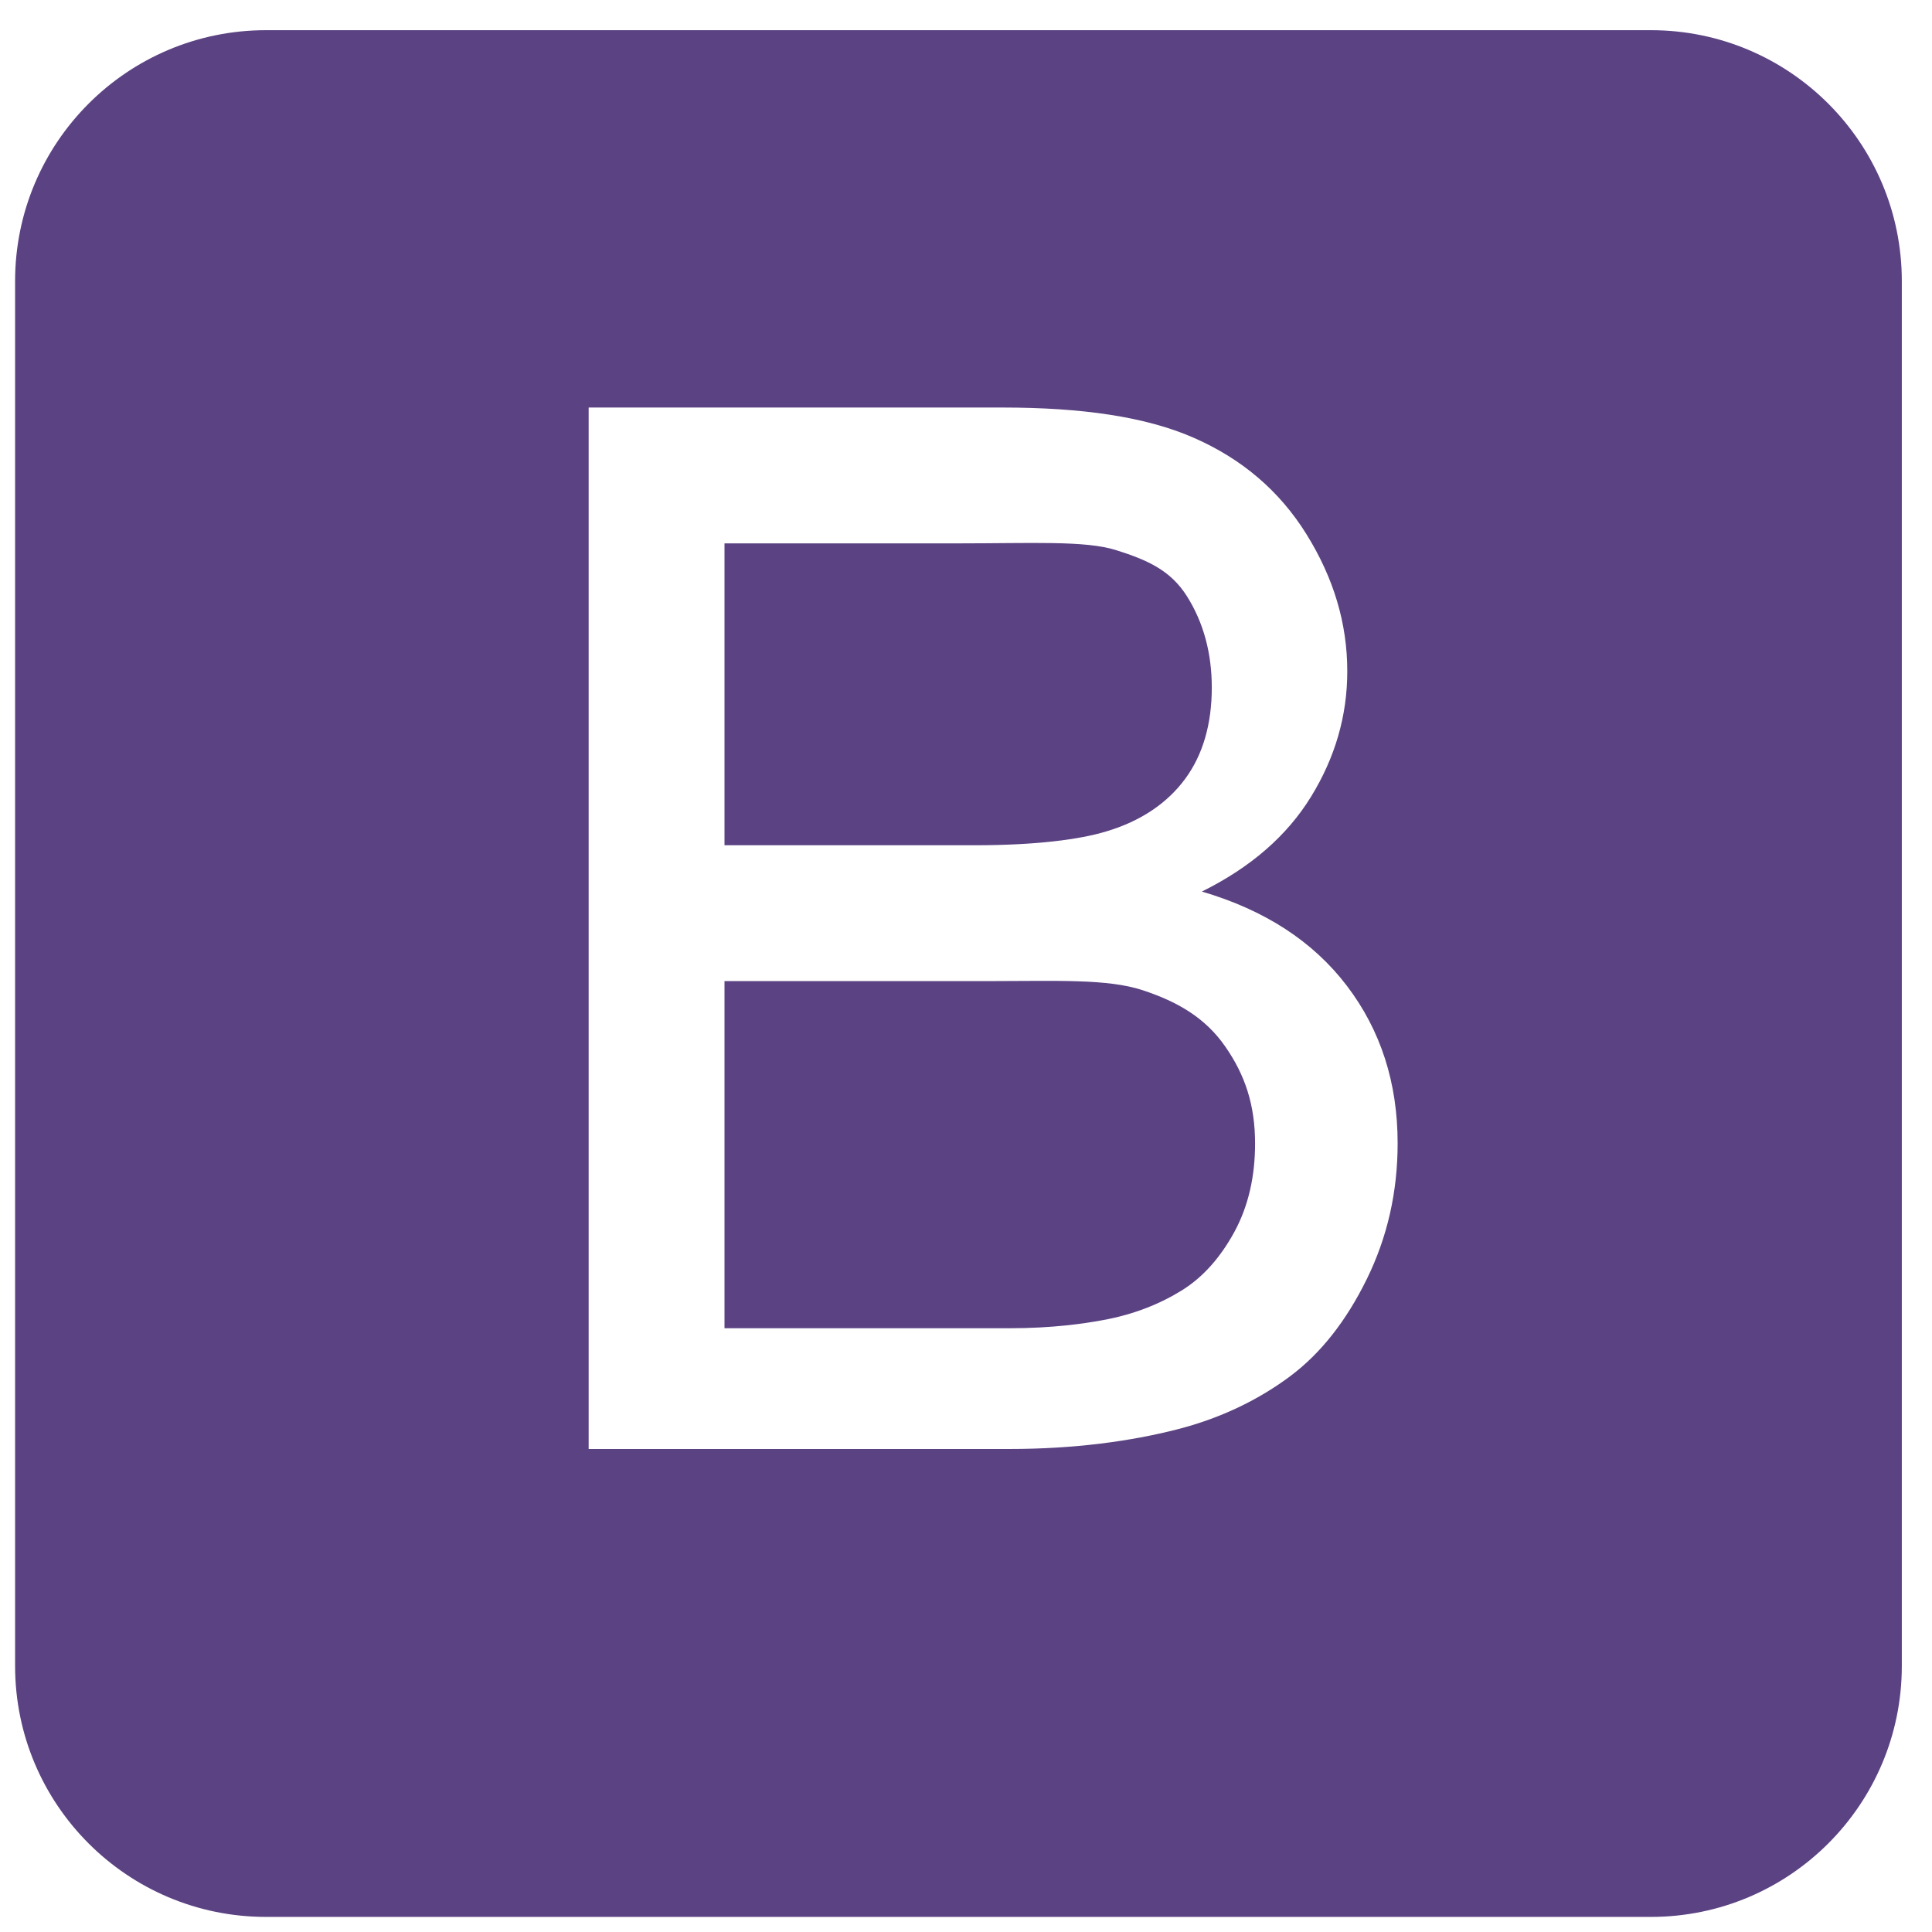
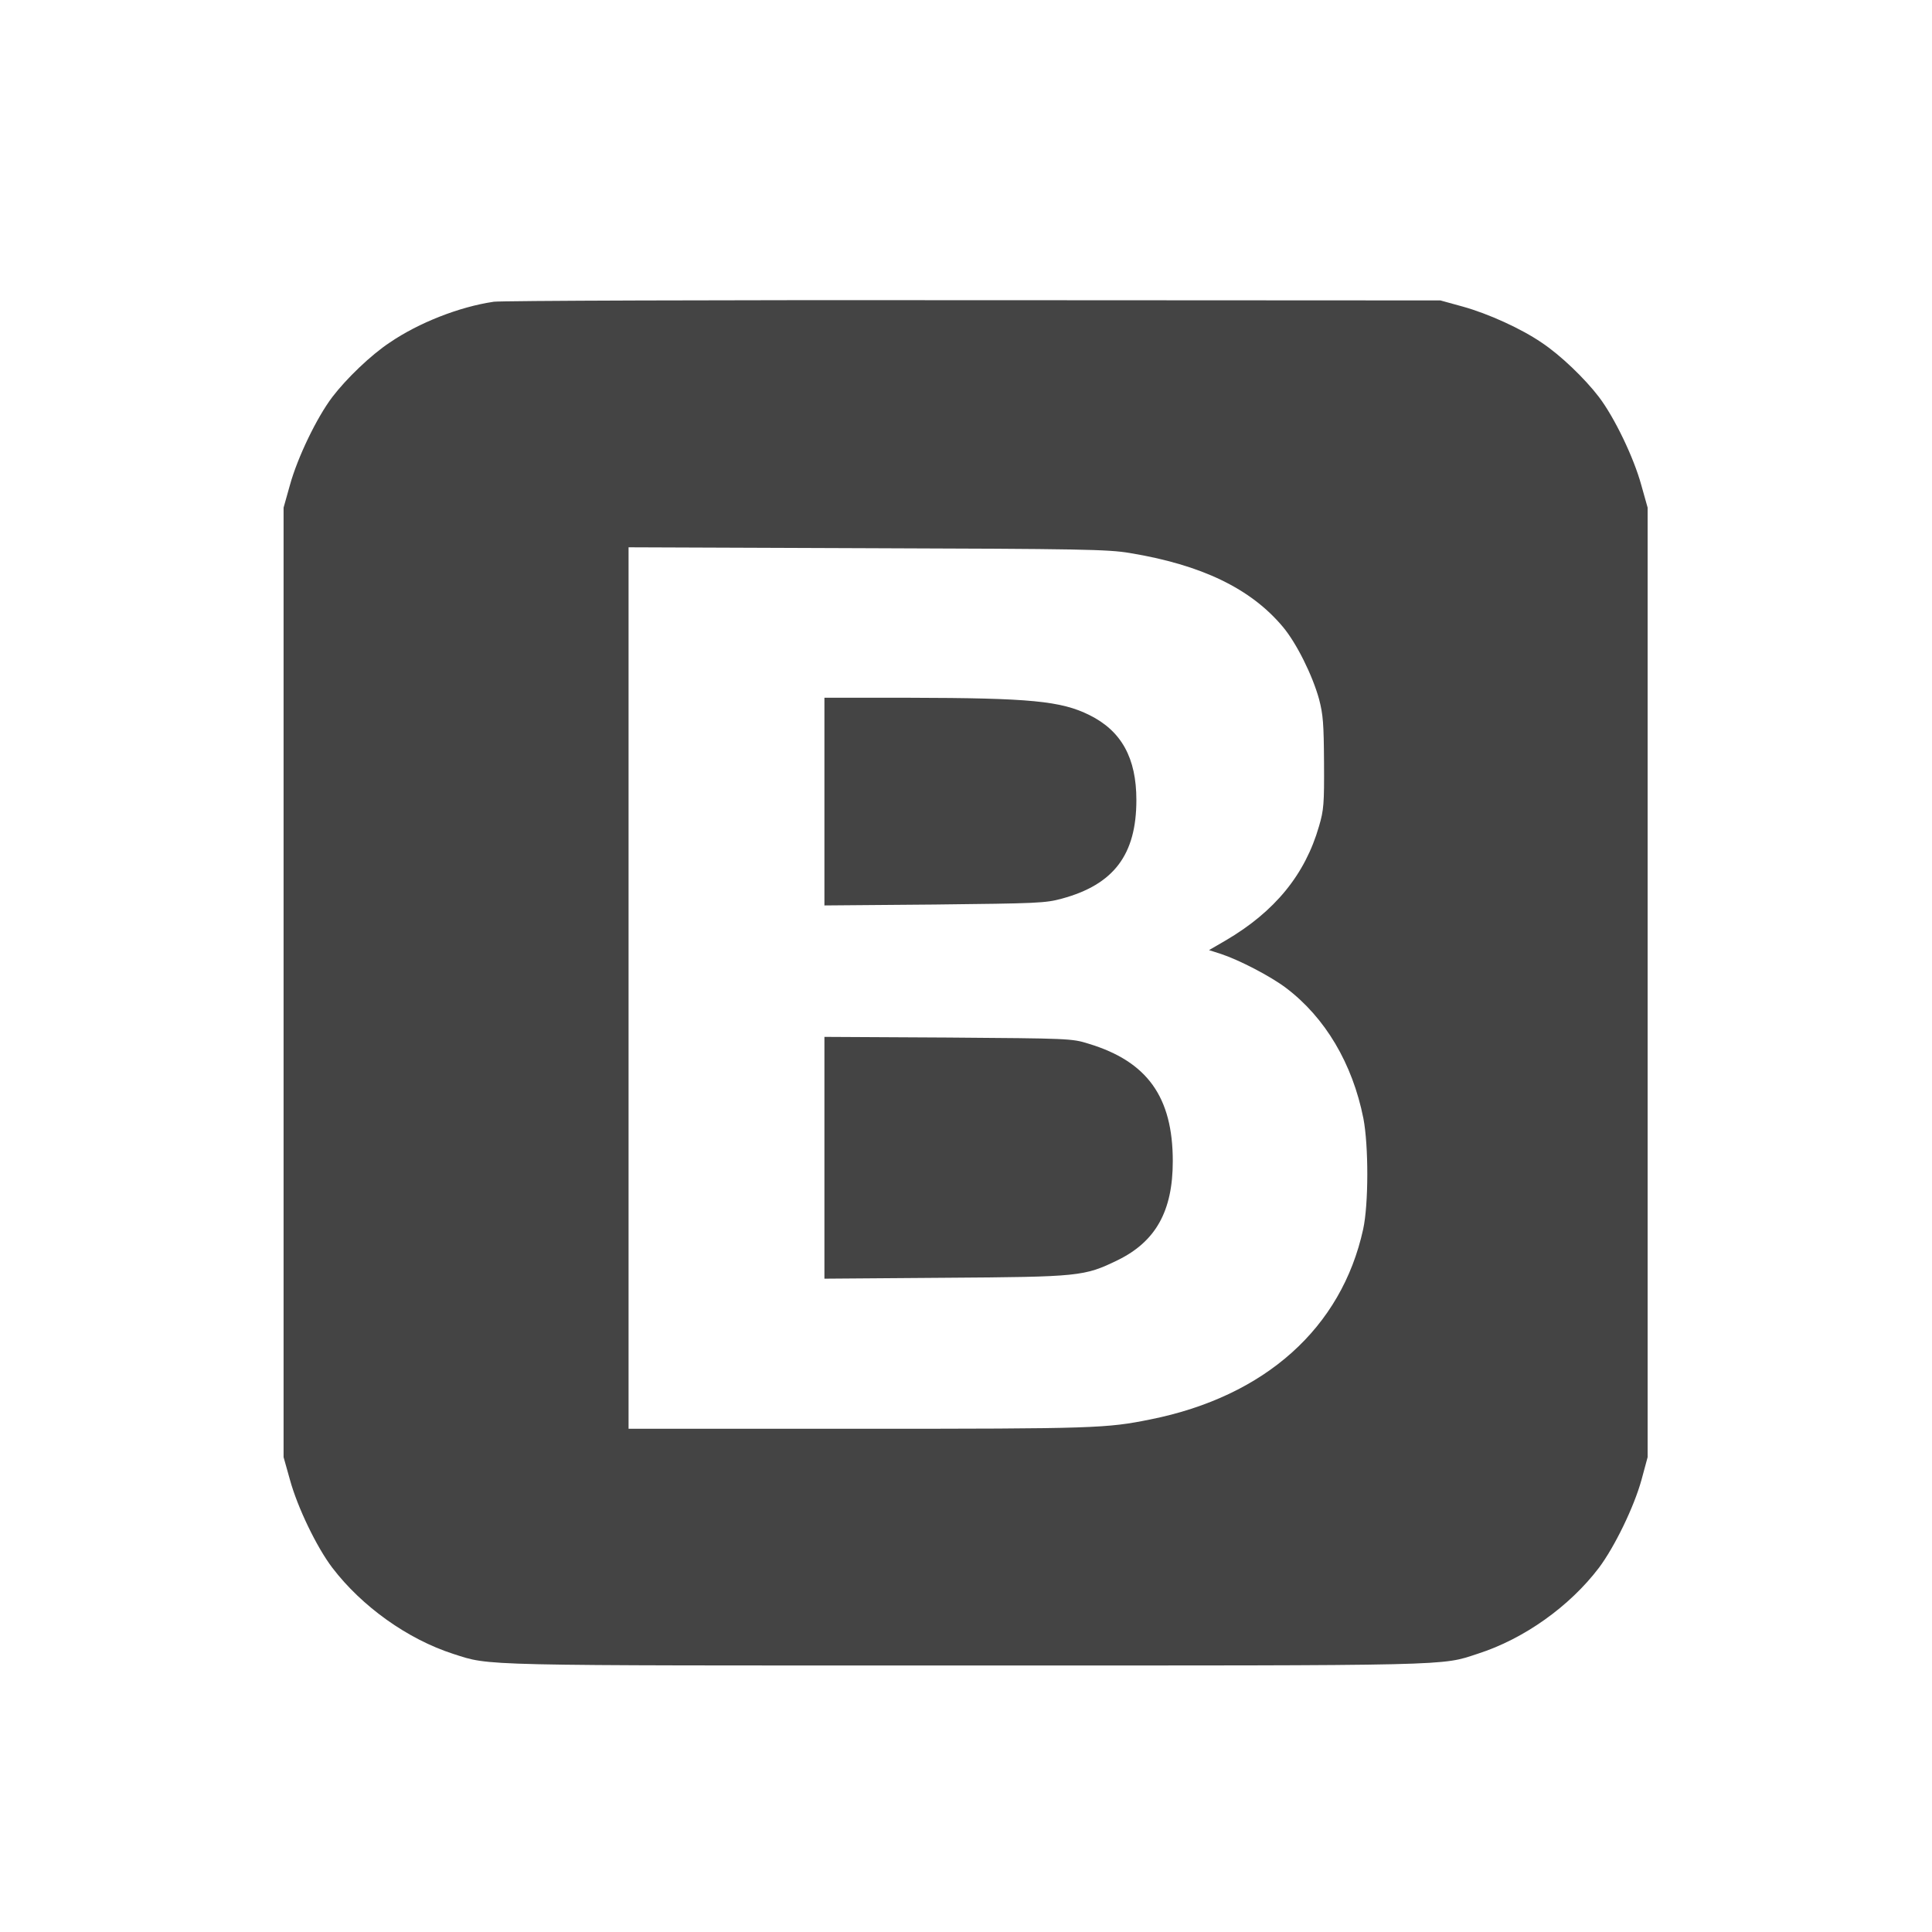
- <svg xmlns="http://www.w3.org/2000/svg" viewBox="0 0 128 128">
-   <path fill="#5B4282" d="M75.701 65.603c-2.334-.768-5.694-.603-10.08-.603h-17.621v23h18.844c2.944 0 5.012-.315 6.203-.535 2.099-.376 3.854-1.104 5.264-1.982 1.409-.876 2.568-2.205 3.478-3.881.908-1.676 1.363-3.637 1.363-5.83 0-2.568-.658-4.54-1.975-6.436-1.316-1.896-3.141-2.965-5.476-3.733zM73.282 55.087c2.317-.688 4.064-1.89 5.239-3.487 1.176-1.598 1.763-3.631 1.763-6.044 0-2.286-.549-4.314-1.646-6.054s-2.662-2.413-4.699-3.056c-2.037-.641-5.53-.446-10.48-.446h-15.459v20h16.587c4.042 0 6.939-.38 8.695-.913zM126 18.625c0-9.182-7.443-16.625-16.625-16.625h-91.75c-9.182 0-16.625 7.443-16.625 16.625v91.75c0 9.182 7.443 16.625 16.625 16.625h91.75c9.182 0 16.625-7.443 16.625-16.625v-91.75zm-35.447 66.12c-1.362 2.773-3.047 4.911-5.052 6.415-2.006 1.504-4.521 2.78-7.544 3.548-3.022.769-6.728 1.292-11.113 1.292h-27.844v-69h27.42c5.264 0 9.485.609 12.665 2.002 3.181 1.395 5.671 3.497 7.474 6.395 1.801 2.898 2.702 5.907 2.702 9.071 0 2.945-.8 5.708-2.397 8.308-1.598 2.602-4.011 4.694-7.237 6.292 4.166 1.222 7.37 3.304 9.61 6.248 2.24 2.945 3.36 6.422 3.36 10.432 0 3.227-.681 6.225-2.044 8.997z" />
+ <svg xmlns="http://www.w3.org/2000/svg" version="1.1" width="32" height="32" viewBox="0 0 32 32">
+   <path fill="#444444" d="M8.171 4.999c-0.562 0.083-1.237 0.347-1.716 0.675-0.313 0.207-0.717 0.596-0.95 0.901-0.26 0.343-0.577 1.003-0.702 1.456l-0.106 0.377v15.727l0.106 0.377c0.124 0.453 0.441 1.113 0.702 1.456 0.49 0.641 1.245 1.181 2.003 1.426 0.626 0.2 0.313 0.192 8.486 0.192 8.177 0 7.864 0.008 8.486-0.196 0.762-0.245 1.516-0.781 2.003-1.422 0.26-0.347 0.581-1.007 0.705-1.456l0.102-0.377v-15.727l-0.106-0.377c-0.124-0.452-0.441-1.113-0.701-1.456-0.234-0.306-0.637-0.694-0.95-0.901-0.336-0.23-0.883-0.479-1.305-0.596l-0.37-0.102-7.732-0.004c-4.251-0.004-7.834 0.008-7.954 0.026zM18.709 9.159c1.192 0.196 2.006 0.588 2.538 1.222 0.226 0.268 0.49 0.8 0.6 1.196 0.068 0.26 0.079 0.407 0.083 1.056 0.004 0.683-0.004 0.784-0.083 1.052-0.23 0.8-0.732 1.414-1.543 1.89l-0.279 0.162 0.2 0.064c0.305 0.102 0.815 0.366 1.075 0.562 0.649 0.49 1.101 1.252 1.282 2.161 0.087 0.453 0.087 1.422-0.004 1.837-0.358 1.633-1.622 2.768-3.523 3.149-0.728 0.147-0.916 0.155-4.824 0.155h-3.82v-14.6l3.953 0.015c3.538 0.011 3.99 0.019 4.345 0.079zM13.655 13.277v1.72l1.822-0.015c1.709-0.019 1.837-0.023 2.112-0.098 0.86-0.234 1.233-0.728 1.233-1.633 0-0.694-0.245-1.143-0.777-1.407-0.471-0.234-0.981-0.283-2.983-0.287h-1.407v1.72zM13.655 19.176v2.003l1.991-0.015c2.237-0.015 2.312-0.023 2.863-0.29 0.634-0.309 0.916-0.815 0.916-1.641 0-1.063-0.422-1.652-1.395-1.946-0.275-0.087-0.328-0.087-2.327-0.102l-2.048-0.011v2.003z" />
</svg>
